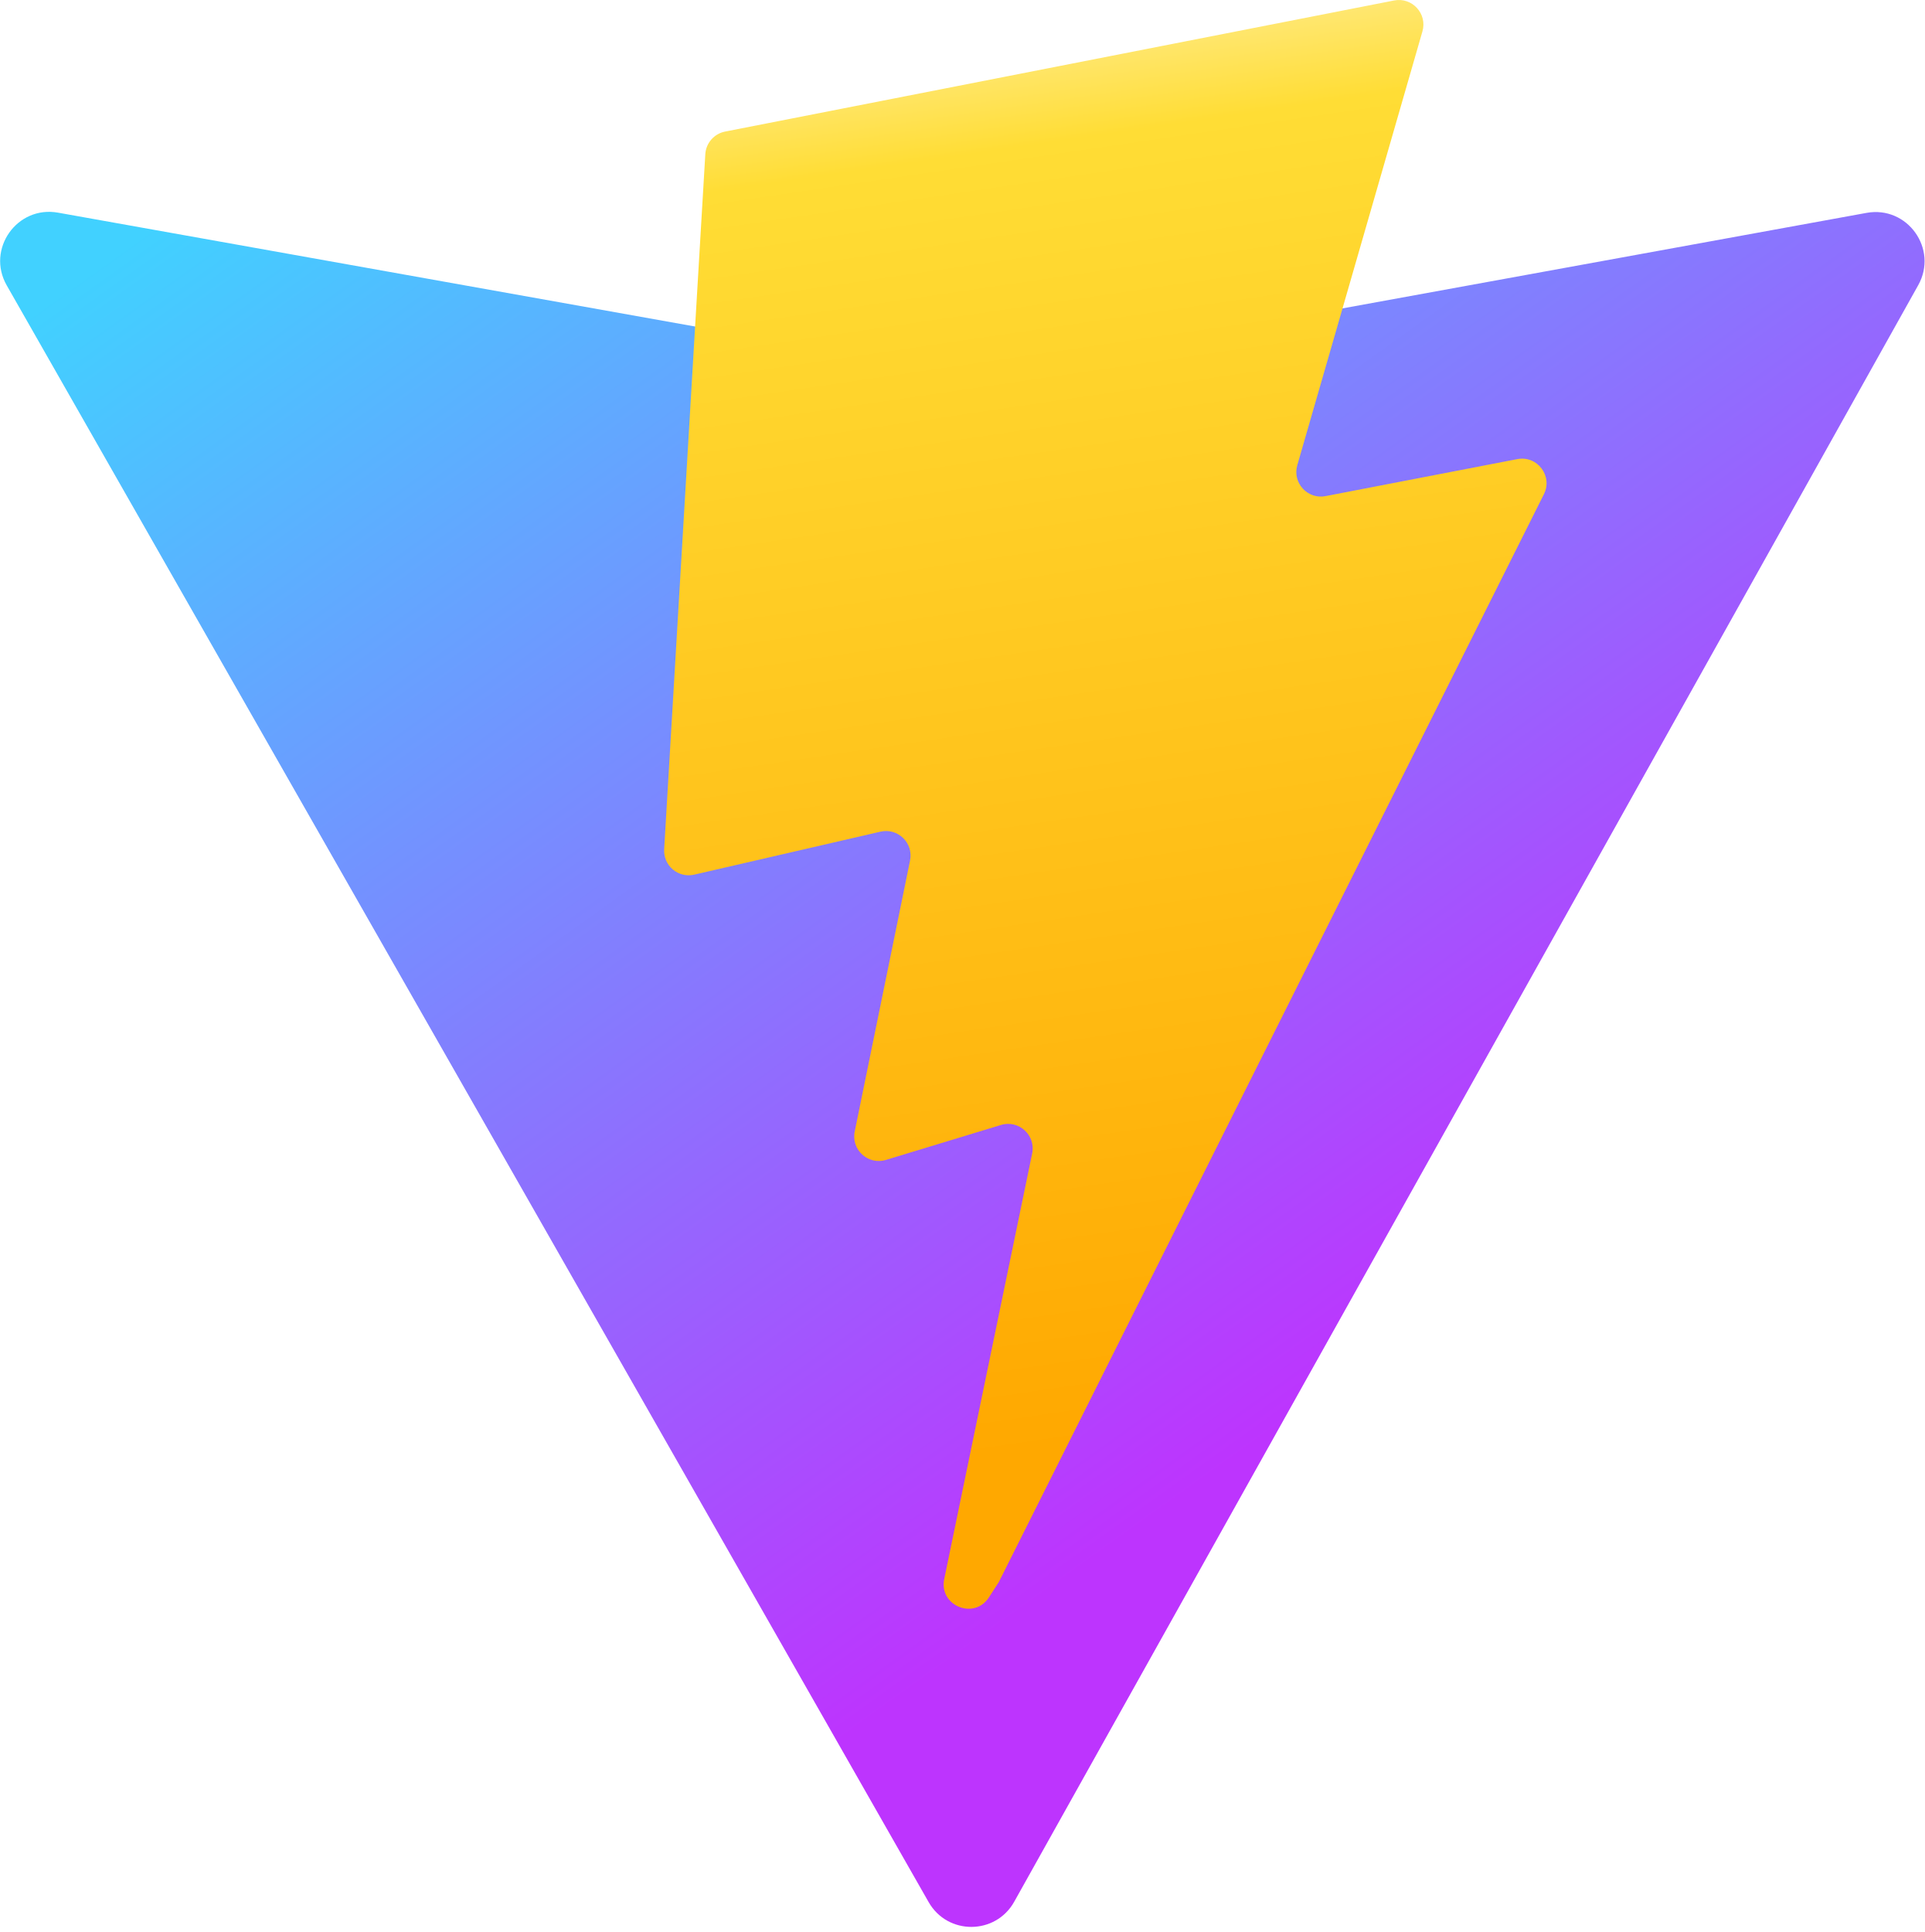
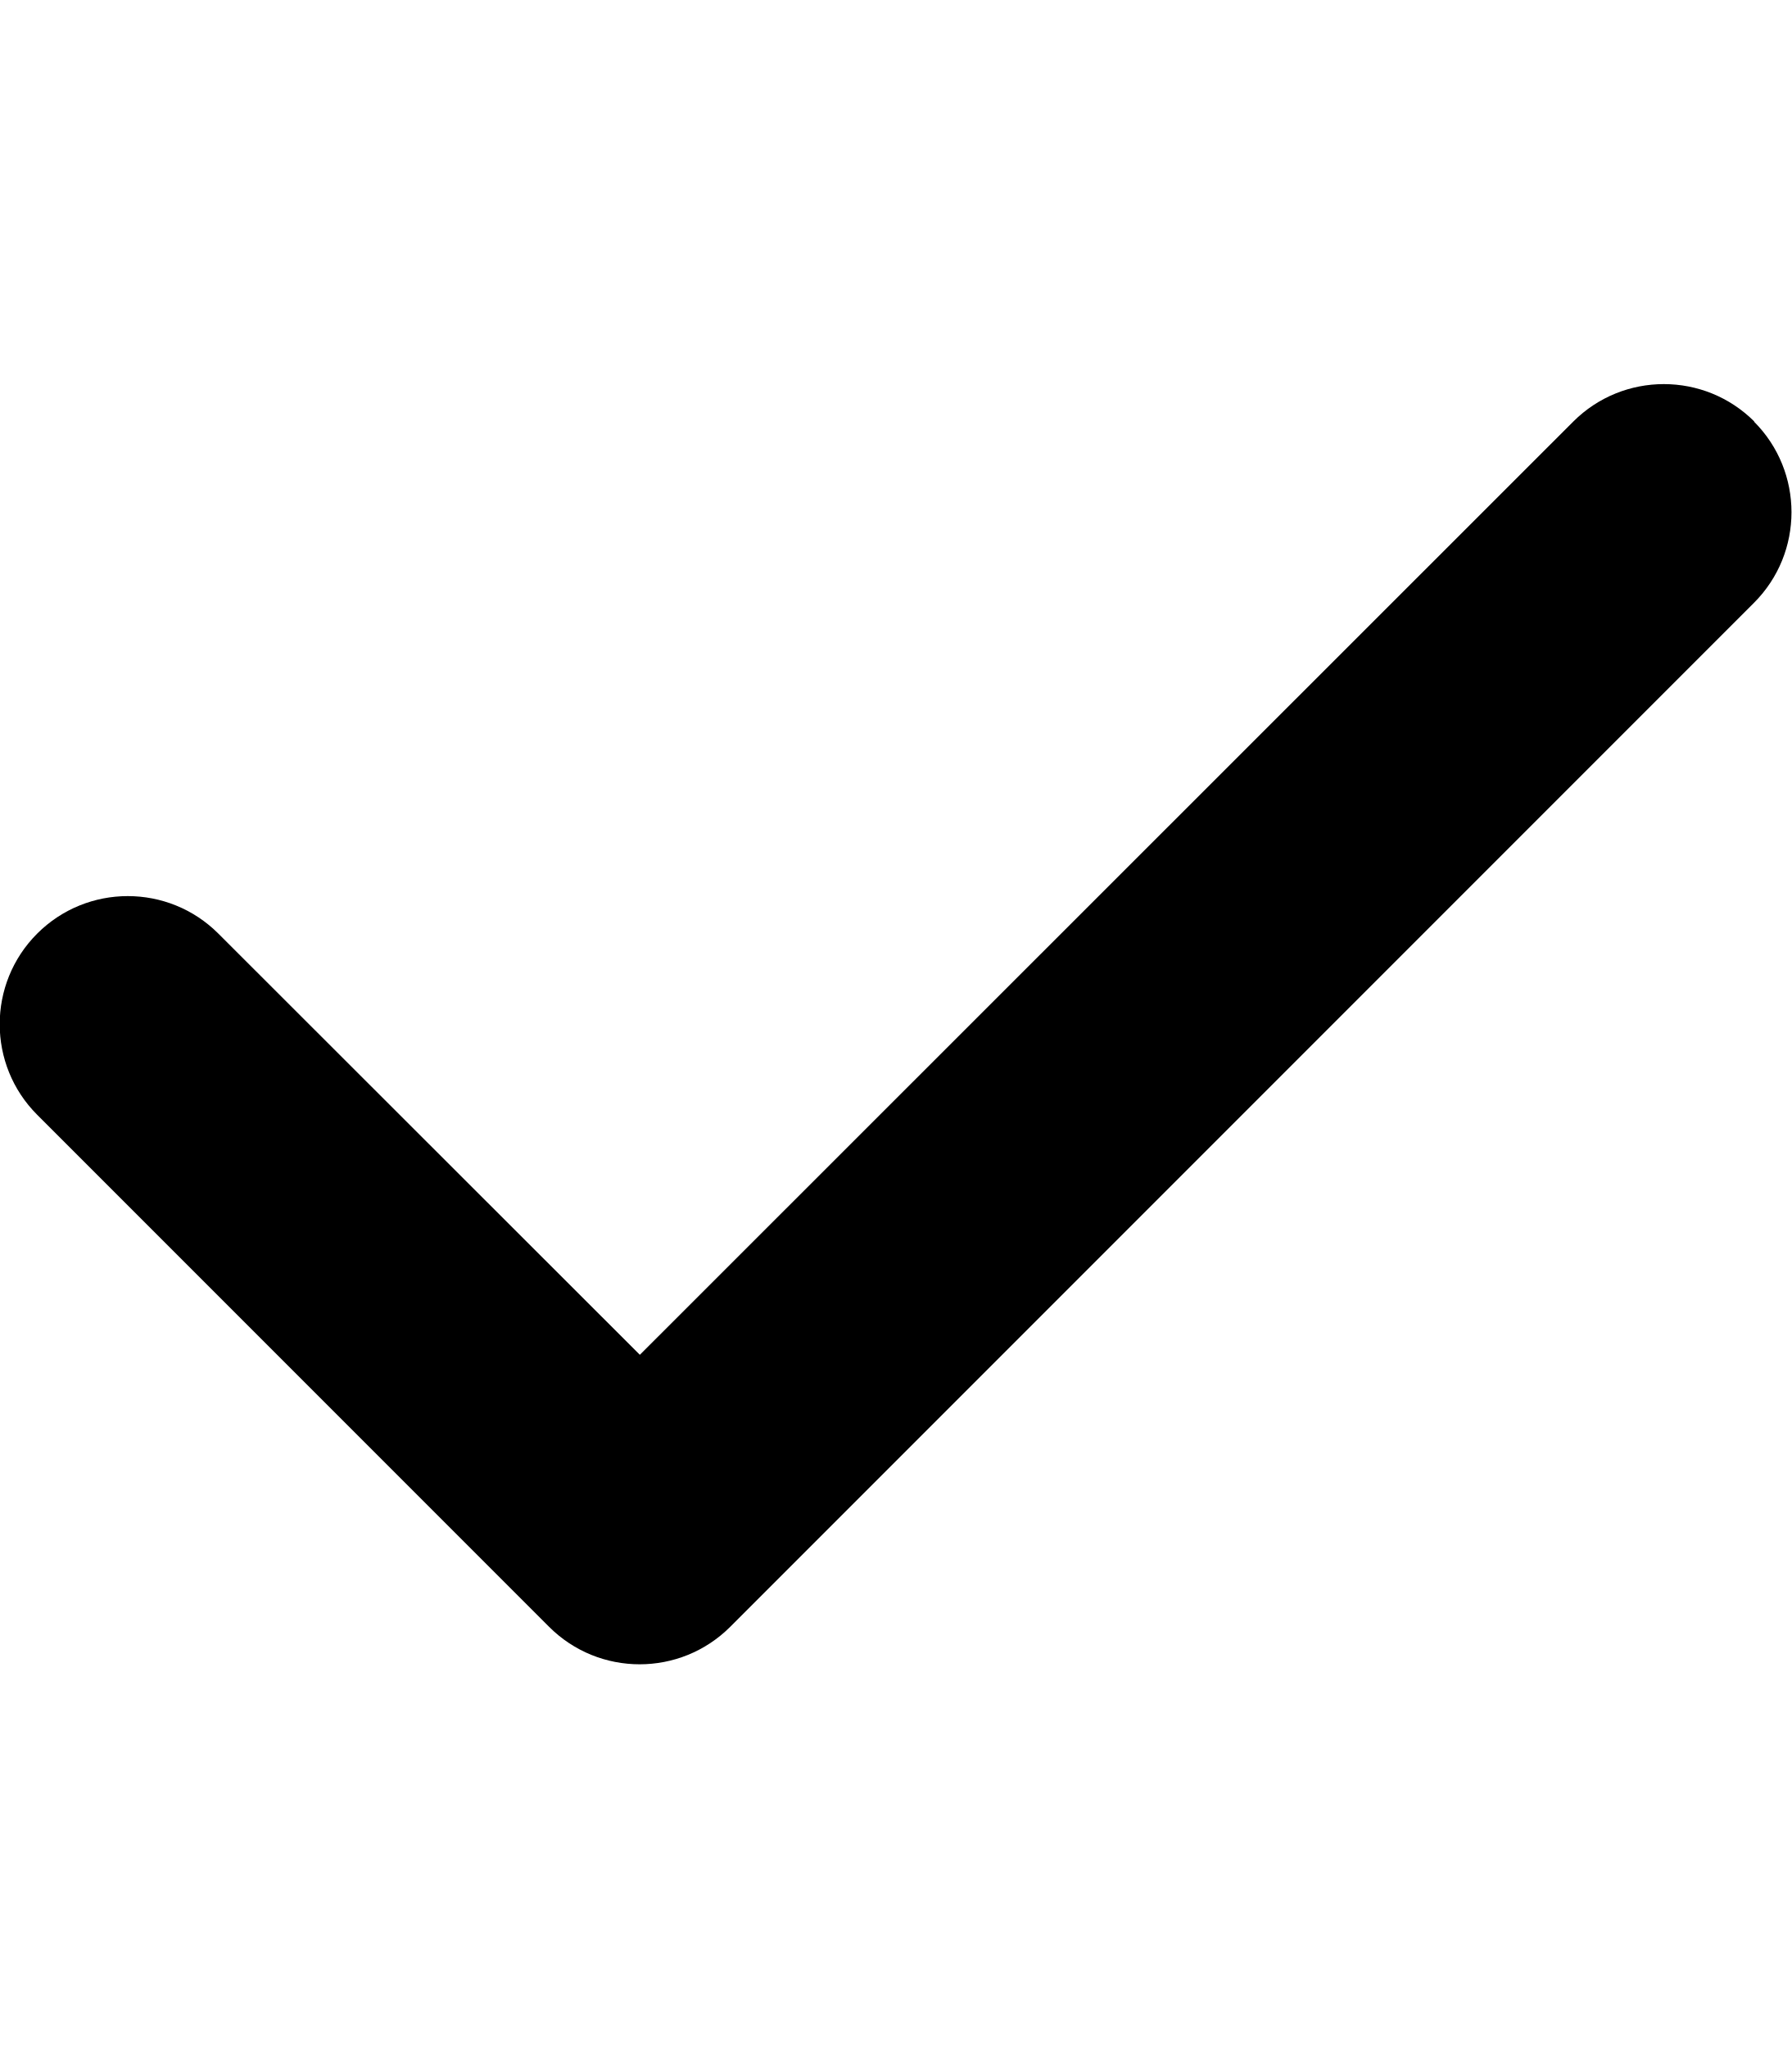
- <svg xmlns="http://www.w3.org/2000/svg" aria-hidden="true" role="img" class="iconify iconify--logos" width="31.88" height="32" preserveAspectRatio="xMidYMid meet" viewBox="0 0 256 257">
-   <defs>
-     <linearGradient id="IconifyId1813088fe1fbc01fb466" x1="-.828%" x2="57.636%" y1="7.652%" y2="78.411%">
-       <stop offset="0%" stop-color="#41D1FF" />
-       <stop offset="100%" stop-color="#BD34FE" />
-     </linearGradient>
-     <linearGradient id="IconifyId1813088fe1fbc01fb467" x1="43.376%" x2="50.316%" y1="2.242%" y2="89.03%">
-       <stop offset="0%" stop-color="#FFEA83" />
-       <stop offset="8.333%" stop-color="#FFDD35" />
-       <stop offset="100%" stop-color="#FFA800" />
-     </linearGradient>
-   </defs>
-   <path fill="url(#IconifyId1813088fe1fbc01fb466)" d="M255.153 37.938L134.897 252.976c-2.483 4.44-8.862 4.466-11.382.048L.875 37.958c-2.746-4.814 1.371-10.646 6.827-9.67l120.385 21.517a6.537 6.537 0 0 0 2.322-.004l117.867-21.483c5.438-.991 9.574 4.796 6.877 9.62Z" />
-   <path fill="url(#IconifyId1813088fe1fbc01fb467)" d="M185.432.063L96.44 17.501a3.268 3.268 0 0 0-2.634 3.014l-5.474 92.456a3.268 3.268 0 0 0 3.997 3.378l24.777-5.718c2.318-.535 4.413 1.507 3.936 3.838l-7.361 36.047c-.495 2.426 1.782 4.5 4.151 3.78l15.304-4.649c2.372-.72 4.652 1.36 4.15 3.788l-11.698 56.621c-.732 3.542 3.979 5.473 5.943 2.437l1.313-2.028l72.516-144.72c1.215-2.423-.88-5.186-3.54-4.672l-25.505 4.922c-2.396.462-4.435-1.77-3.759-4.114l16.646-57.705c.677-2.35-1.37-4.583-3.769-4.113Z" />
+ <svg xmlns="http://www.w3.org/2000/svg" viewBox="0 0 448 512">
+   <path d="M438.6 105.4c12.5 12.5 12.5 32.8 0 45.3l-256 256c-12.5 12.5-32.8 12.5-45.3 0l-128-128c-12.5-12.5-12.5-32.8 0-45.3s32.8-12.5 45.3 0L160 338.7 393.4 105.4c12.5-12.5 32.8-12.5 45.3 0z" />
</svg>
